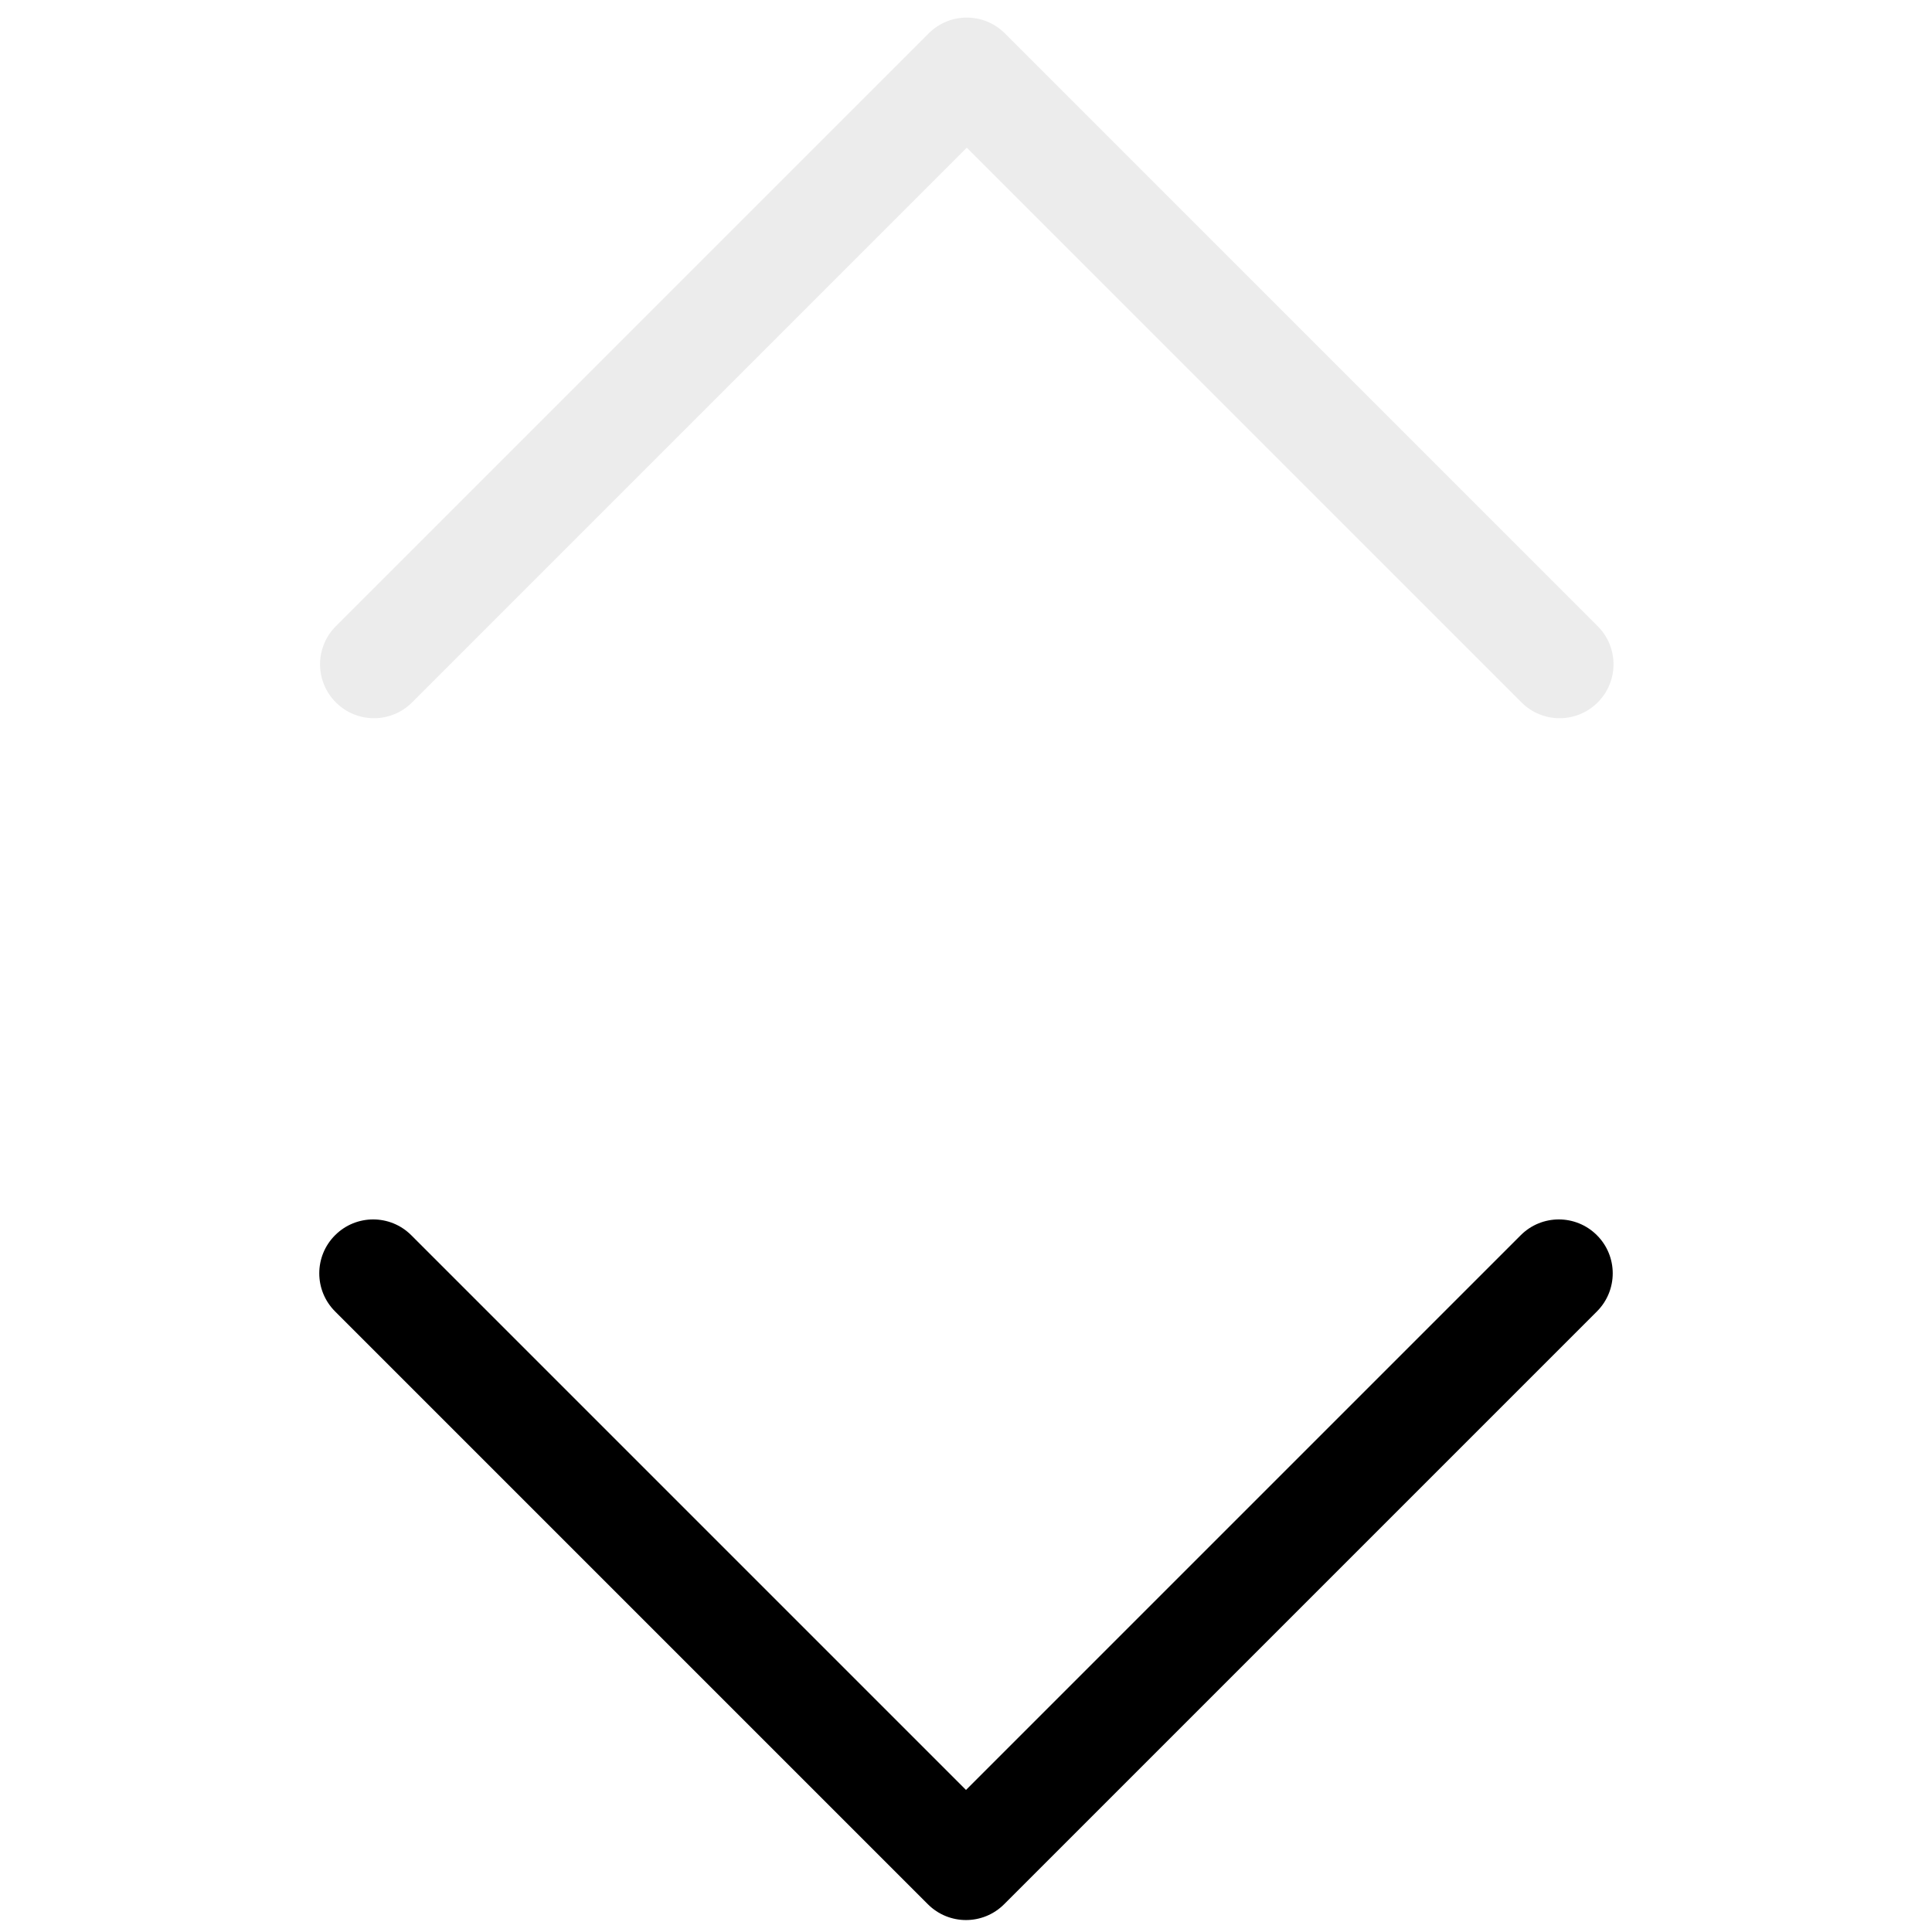
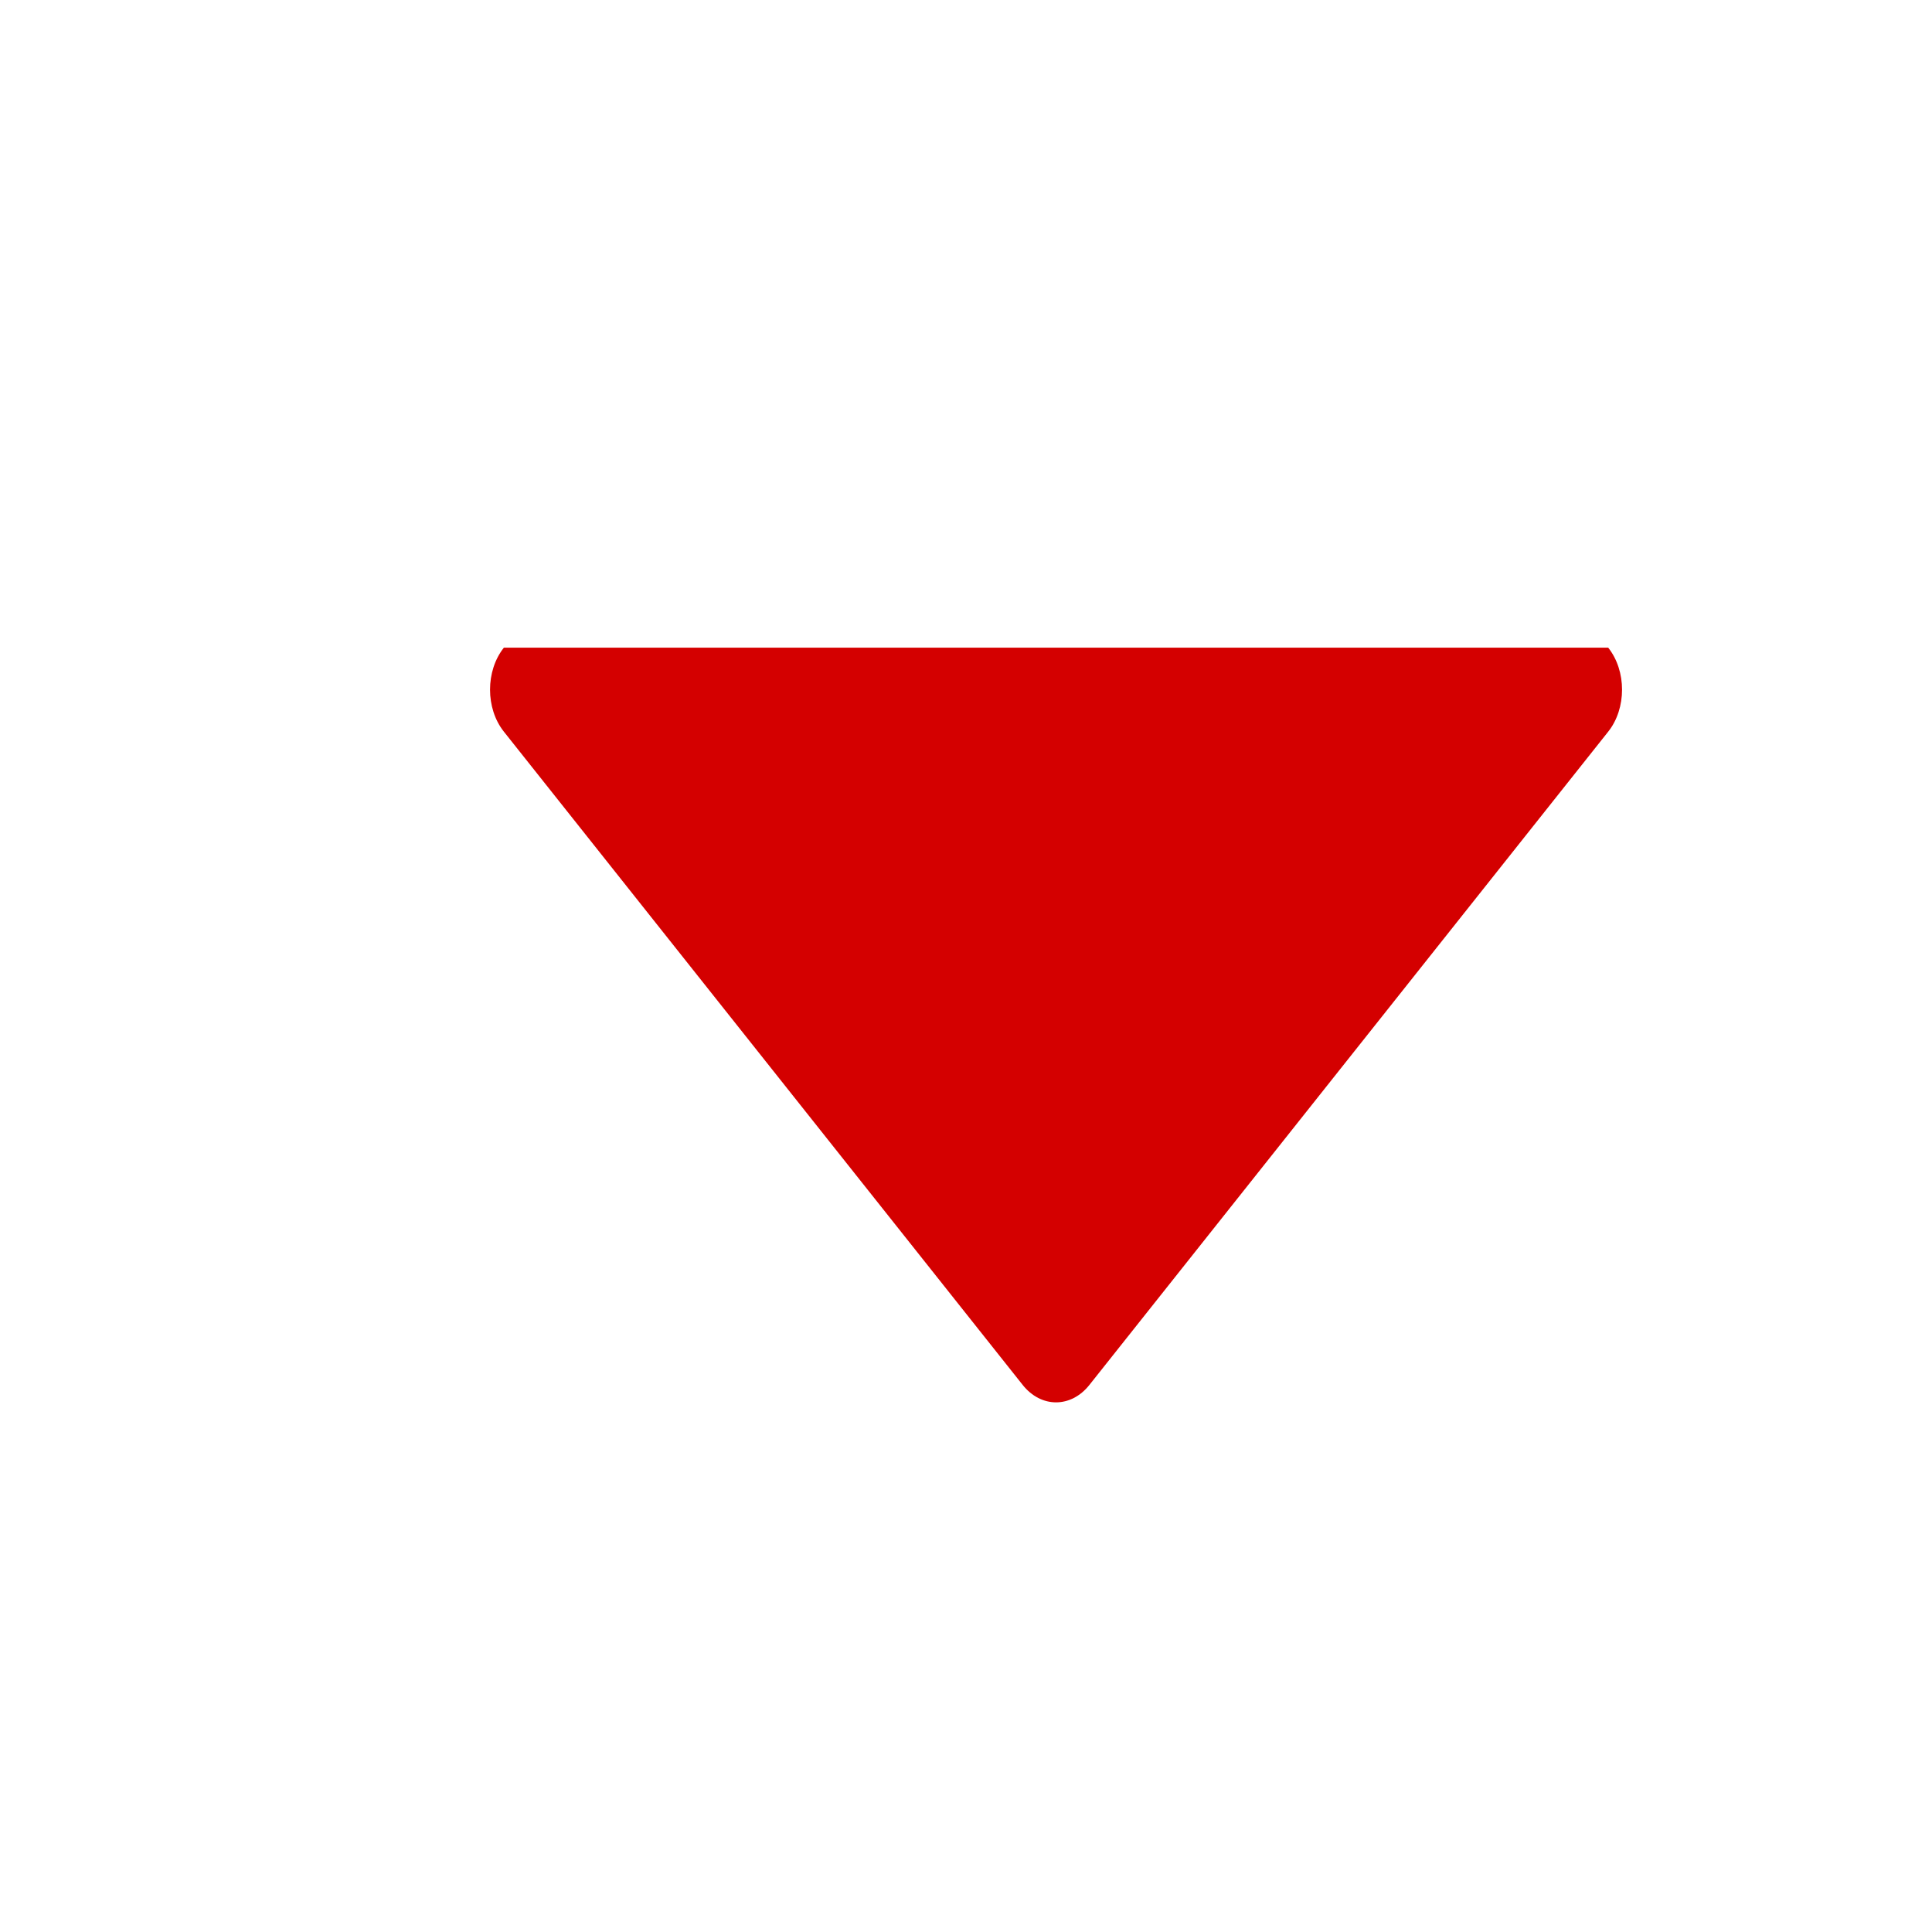
<svg xmlns="http://www.w3.org/2000/svg" version="1.1" id="Layer_1" x="0px" y="0px" viewBox="0 0 512.011 512.011" style="enable-background:new 0 0 512.011 512.011;" xml:space="preserve">
  <defs id="defs41" />
-   <g id="g911" transform="rotate(180,256.1092,256.7526)">
-     <g style="fill:#ececec" transform="matrix(0.6694913,0,0,0.6694913,84.61207,244.6121)" id="g6">
-       <g style="fill:#ececec" id="g4">
-         <path style="fill:#ececec" id="path2" d="m 505.755,123.592 c -8.341,-8.341 -21.824,-8.341 -30.165,0 L 256.005,343.176 36.421,123.592 c -8.341,-8.341 -21.824,-8.341 -30.165,0 -8.341,8.341 -8.341,21.824 0,30.165 l 234.667,234.667 c 4.16,4.16 9.621,6.251 15.083,6.251 5.462,0 10.923,-2.091 15.083,-6.251 L 505.756,153.757 c 8.34,-8.341 8.34,-21.824 -10e-4,-30.165 z" />
-       </g>
-     </g>
-     <g transform="translate(1.8359375e-6,-9.1796875e-6)" id="g8">
+   <g id="g8" transform="rotate(180,256.1092,256.7526)">
</g>
-     <g transform="translate(1.8359375e-6,-9.1796875e-6)" id="g10">
+   <g id="g10" transform="rotate(180,256.1092,256.7526)">
</g>
-     <g transform="translate(1.8359375e-6,-9.1796875e-6)" id="g12">
+   <g id="g12" transform="rotate(180,256.1092,256.7526)">
</g>
-     <g transform="translate(1.8359375e-6,-9.1796875e-6)" id="g14">
+   <g id="g14" transform="rotate(180,256.1092,256.7526)">
</g>
-     <g transform="translate(1.8359375e-6,-9.1796875e-6)" id="g16">
+   <g id="g16" transform="rotate(180,256.1092,256.7526)">
</g>
-     <g transform="translate(1.8359375e-6,-9.1796875e-6)" id="g18">
+   <g id="g18" transform="rotate(180,256.1092,256.7526)">
</g>
-     <g transform="translate(1.8359375e-6,-9.1796875e-6)" id="g20">
+   <g id="g20" transform="rotate(180,256.1092,256.7526)">
</g>
-     <g transform="translate(1.8359375e-6,-9.1796875e-6)" id="g22">
+   <g id="g22" transform="rotate(180,256.1092,256.7526)">
</g>
-     <g transform="translate(1.8359375e-6,-9.1796875e-6)" id="g24">
+   <g id="g24" transform="rotate(180,256.1092,256.7526)">
</g>
-     <g transform="translate(1.8359375e-6,-9.1796875e-6)" id="g26">
+   <g id="g26" transform="rotate(180,256.1092,256.7526)">
</g>
-     <g transform="translate(1.8359375e-6,-9.1796875e-6)" id="g28">
+   <g id="g28" transform="rotate(180,256.1092,256.7526)">
</g>
-     <g transform="translate(1.8359375e-6,-9.1796875e-6)" id="g30">
+   <g id="g30" transform="rotate(180,256.1092,256.7526)">
</g>
-     <g transform="translate(1.8359375e-6,-9.1796875e-6)" id="g32">
+   <g id="g32" transform="rotate(180,256.1092,256.7526)">
</g>
-     <g transform="translate(1.8359375e-6,-9.1796875e-6)" id="g34">
+   <g id="g34" transform="rotate(180,256.1092,256.7526)">
</g>
-     <g transform="translate(1.8359375e-6,-9.1796875e-6)" id="g36">
+   <g id="g36" transform="rotate(180,256.1092,256.7526)">
</g>
-     <g transform="matrix(-0.6694913,0,0,-0.6694913,427.6064,268.8932)" id="g6-3">
-       <g id="g4-6">
-         <path id="path2-7" d="m 505.755,123.592 c -8.341,-8.341 -21.824,-8.341 -30.165,0 L 256.005,343.176 36.421,123.592 c -8.341,-8.341 -21.824,-8.341 -30.165,0 -8.341,8.341 -8.341,21.824 0,30.165 l 234.667,234.667 c 4.16,4.16 9.621,6.251 15.083,6.251 5.462,0 10.923,-2.091 15.083,-6.251 L 505.756,153.757 c 8.34,-8.341 8.34,-21.824 -10e-4,-30.165 z" />
-       </g>
+   <g style="fill:#d40000" id="g6-3" transform="matrix(0.5859253,0,0,0.7377814,129.8679,80.46132)">
+     <g style="fill:#d40000" id="g4-6">
+       <path style="fill:#d40000" d="m 505.755,123.592 c -275.867,0 -195.501,0 -499.499,0 -8.341,8.341 -8.341,21.824 0,30.165 l 234.667,234.667 c 4.16,4.16 9.621,6.251 15.083,6.251 5.462,0 10.923,-2.091 15.083,-6.251 L 505.756,153.757 c 8.34,-8.341 8.34,-21.824 -10e-4,-30.165 z" id="path2-7" />
    </g>
  </g>
</svg>
